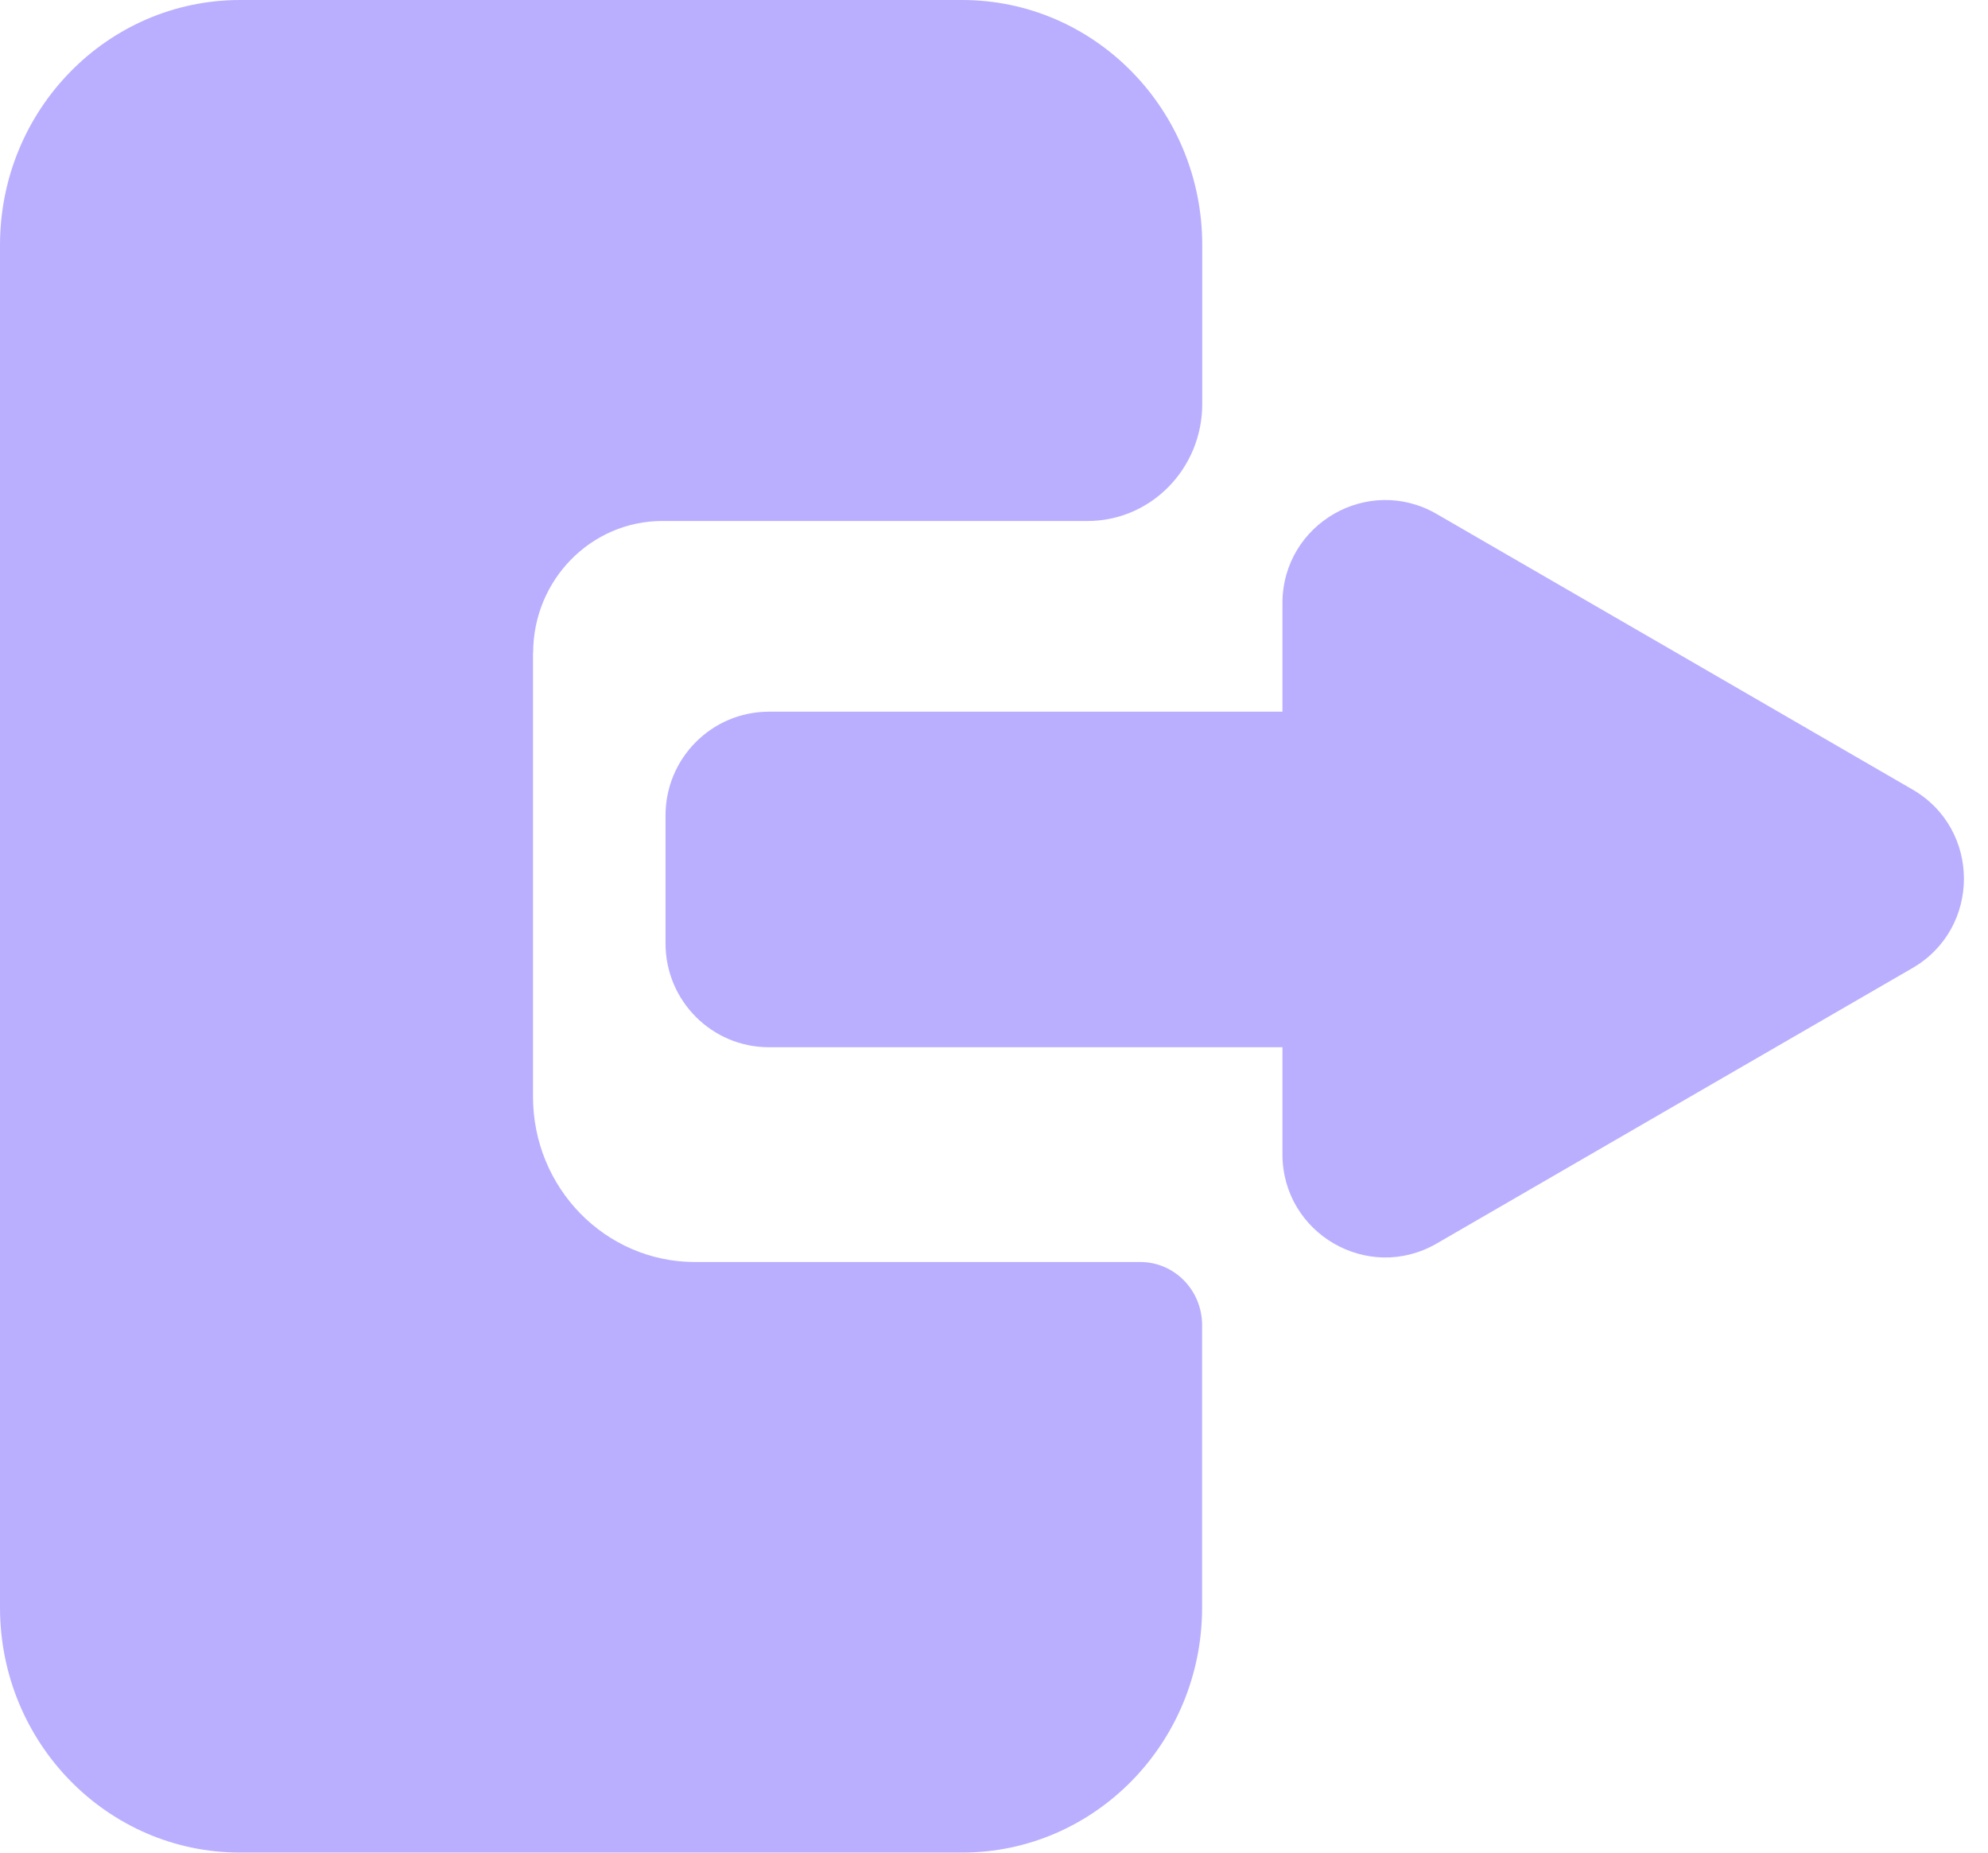
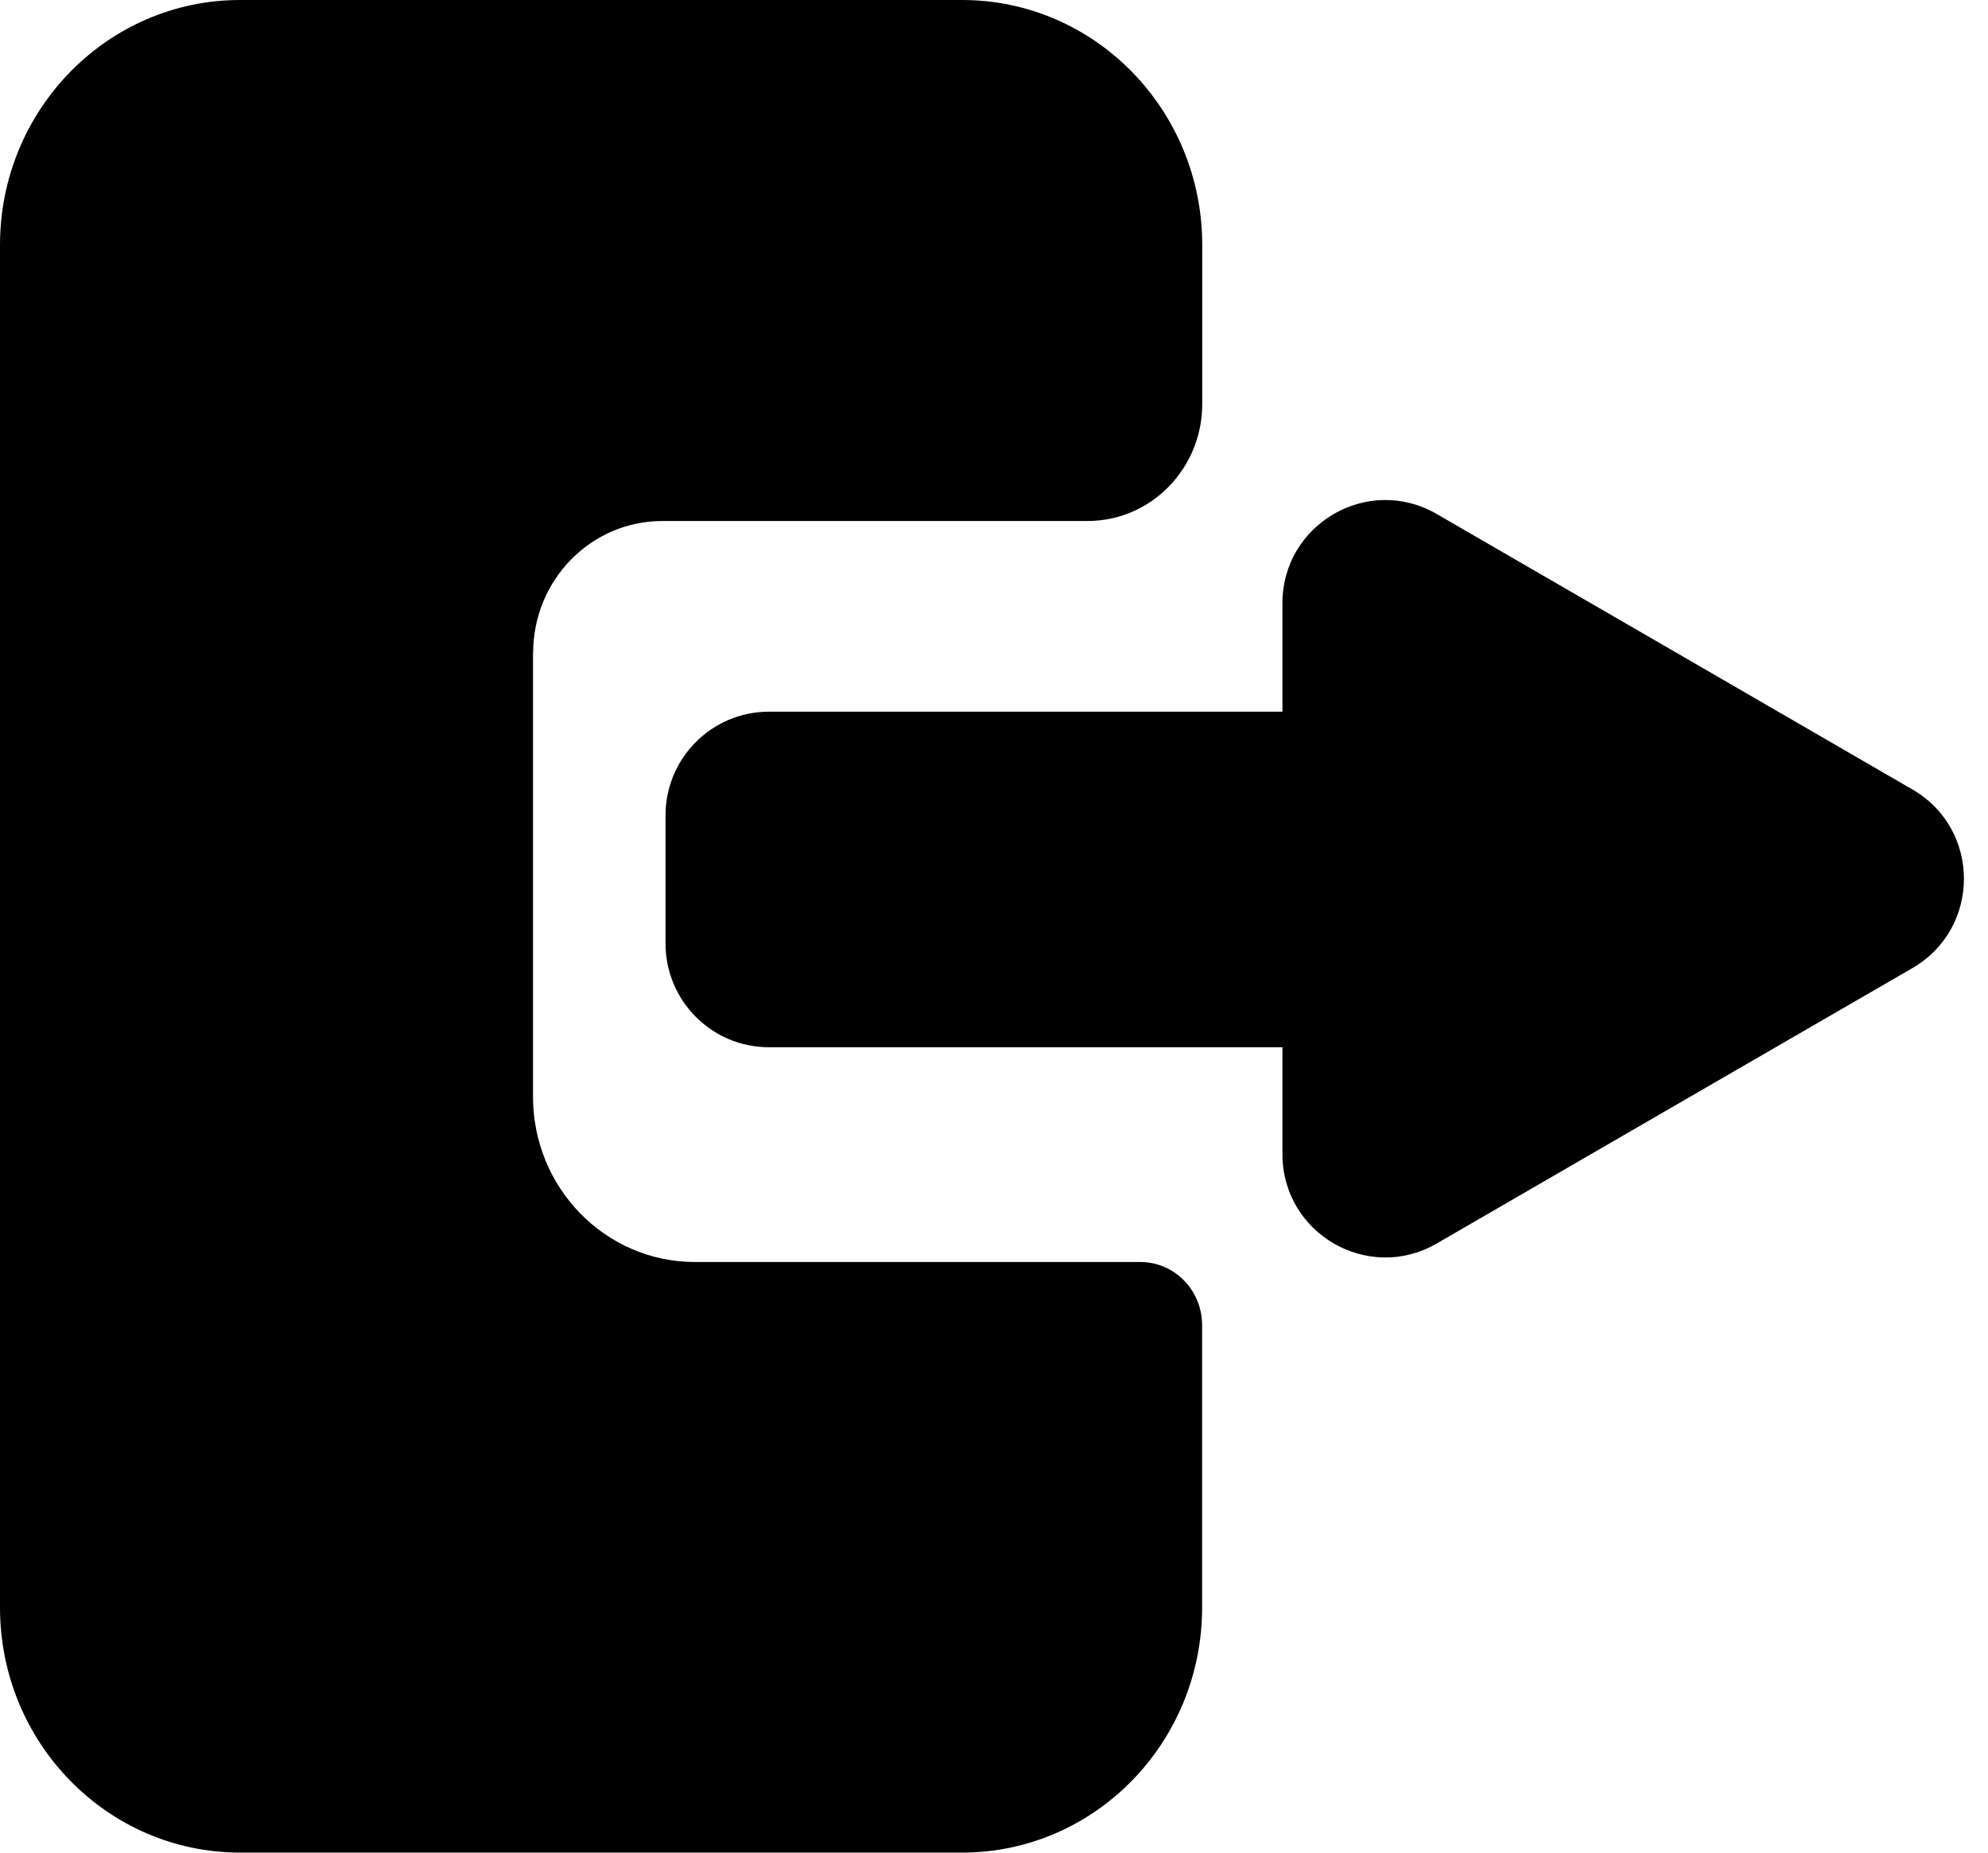
- <svg xmlns="http://www.w3.org/2000/svg" width="44" height="41" viewBox="0 0 44 41" fill="none">
+ <svg xmlns="http://www.w3.org/2000/svg" width="44" height="41" viewBox="0 0 44 41" fill="currentColor">
  <g id="exit">
-     <path id="Vector" d="M11.797 14.449V24.27C11.797 26.292 13.401 27.929 15.381 27.929H25.238C25.994 27.929 26.606 28.554 26.606 29.326V35.575C26.606 38.571 24.227 40.999 21.293 40.999H5.314C2.379 40.999 0 38.571 0 35.575V5.424C0 2.429 2.379 0 5.314 0H21.295C24.229 0 26.609 2.429 26.609 5.424V8.94C26.609 10.372 25.472 11.53 24.071 11.53H14.659C13.08 11.53 11.8 12.837 11.8 14.449H11.797Z" fill="#BAAFFF" />
-     <path id="Vector_2" d="M42.328 21.424L37.063 24.471L31.798 27.52C30.28 28.398 28.384 27.3 28.384 25.543V23.176H17.019C15.755 23.176 14.73 22.148 14.73 20.881V18.045C14.73 16.778 15.755 15.75 17.019 15.75H28.384V13.35C28.384 11.593 30.28 10.496 31.798 11.375L37.063 14.422L42.328 17.472C43.847 18.349 43.847 20.544 42.328 21.424Z" fill="#BAAFFF" />
+     <path id="Vector" d="M11.797 14.449V24.27C11.797 26.292 13.401 27.929 15.381 27.929H25.238C25.994 27.929 26.606 28.554 26.606 29.326V35.575C26.606 38.571 24.227 40.999 21.293 40.999H5.314C2.379 40.999 0 38.571 0 35.575V5.424C0 2.429 2.379 0 5.314 0H21.295C24.229 0 26.609 2.429 26.609 5.424V8.94C26.609 10.372 25.472 11.53 24.071 11.53H14.659C13.08 11.53 11.8 12.837 11.8 14.449H11.797Z" fill="currentColor" />
+     <path id="Vector_2" d="M42.328 21.424L37.063 24.471L31.798 27.52C30.28 28.398 28.384 27.3 28.384 25.543V23.176H17.019C15.755 23.176 14.73 22.148 14.73 20.881V18.045C14.73 16.778 15.755 15.75 17.019 15.75H28.384V13.35C28.384 11.593 30.28 10.496 31.798 11.375L37.063 14.422L42.328 17.472C43.847 18.349 43.847 20.544 42.328 21.424Z" fill="currentColor" />
  </g>
</svg>
